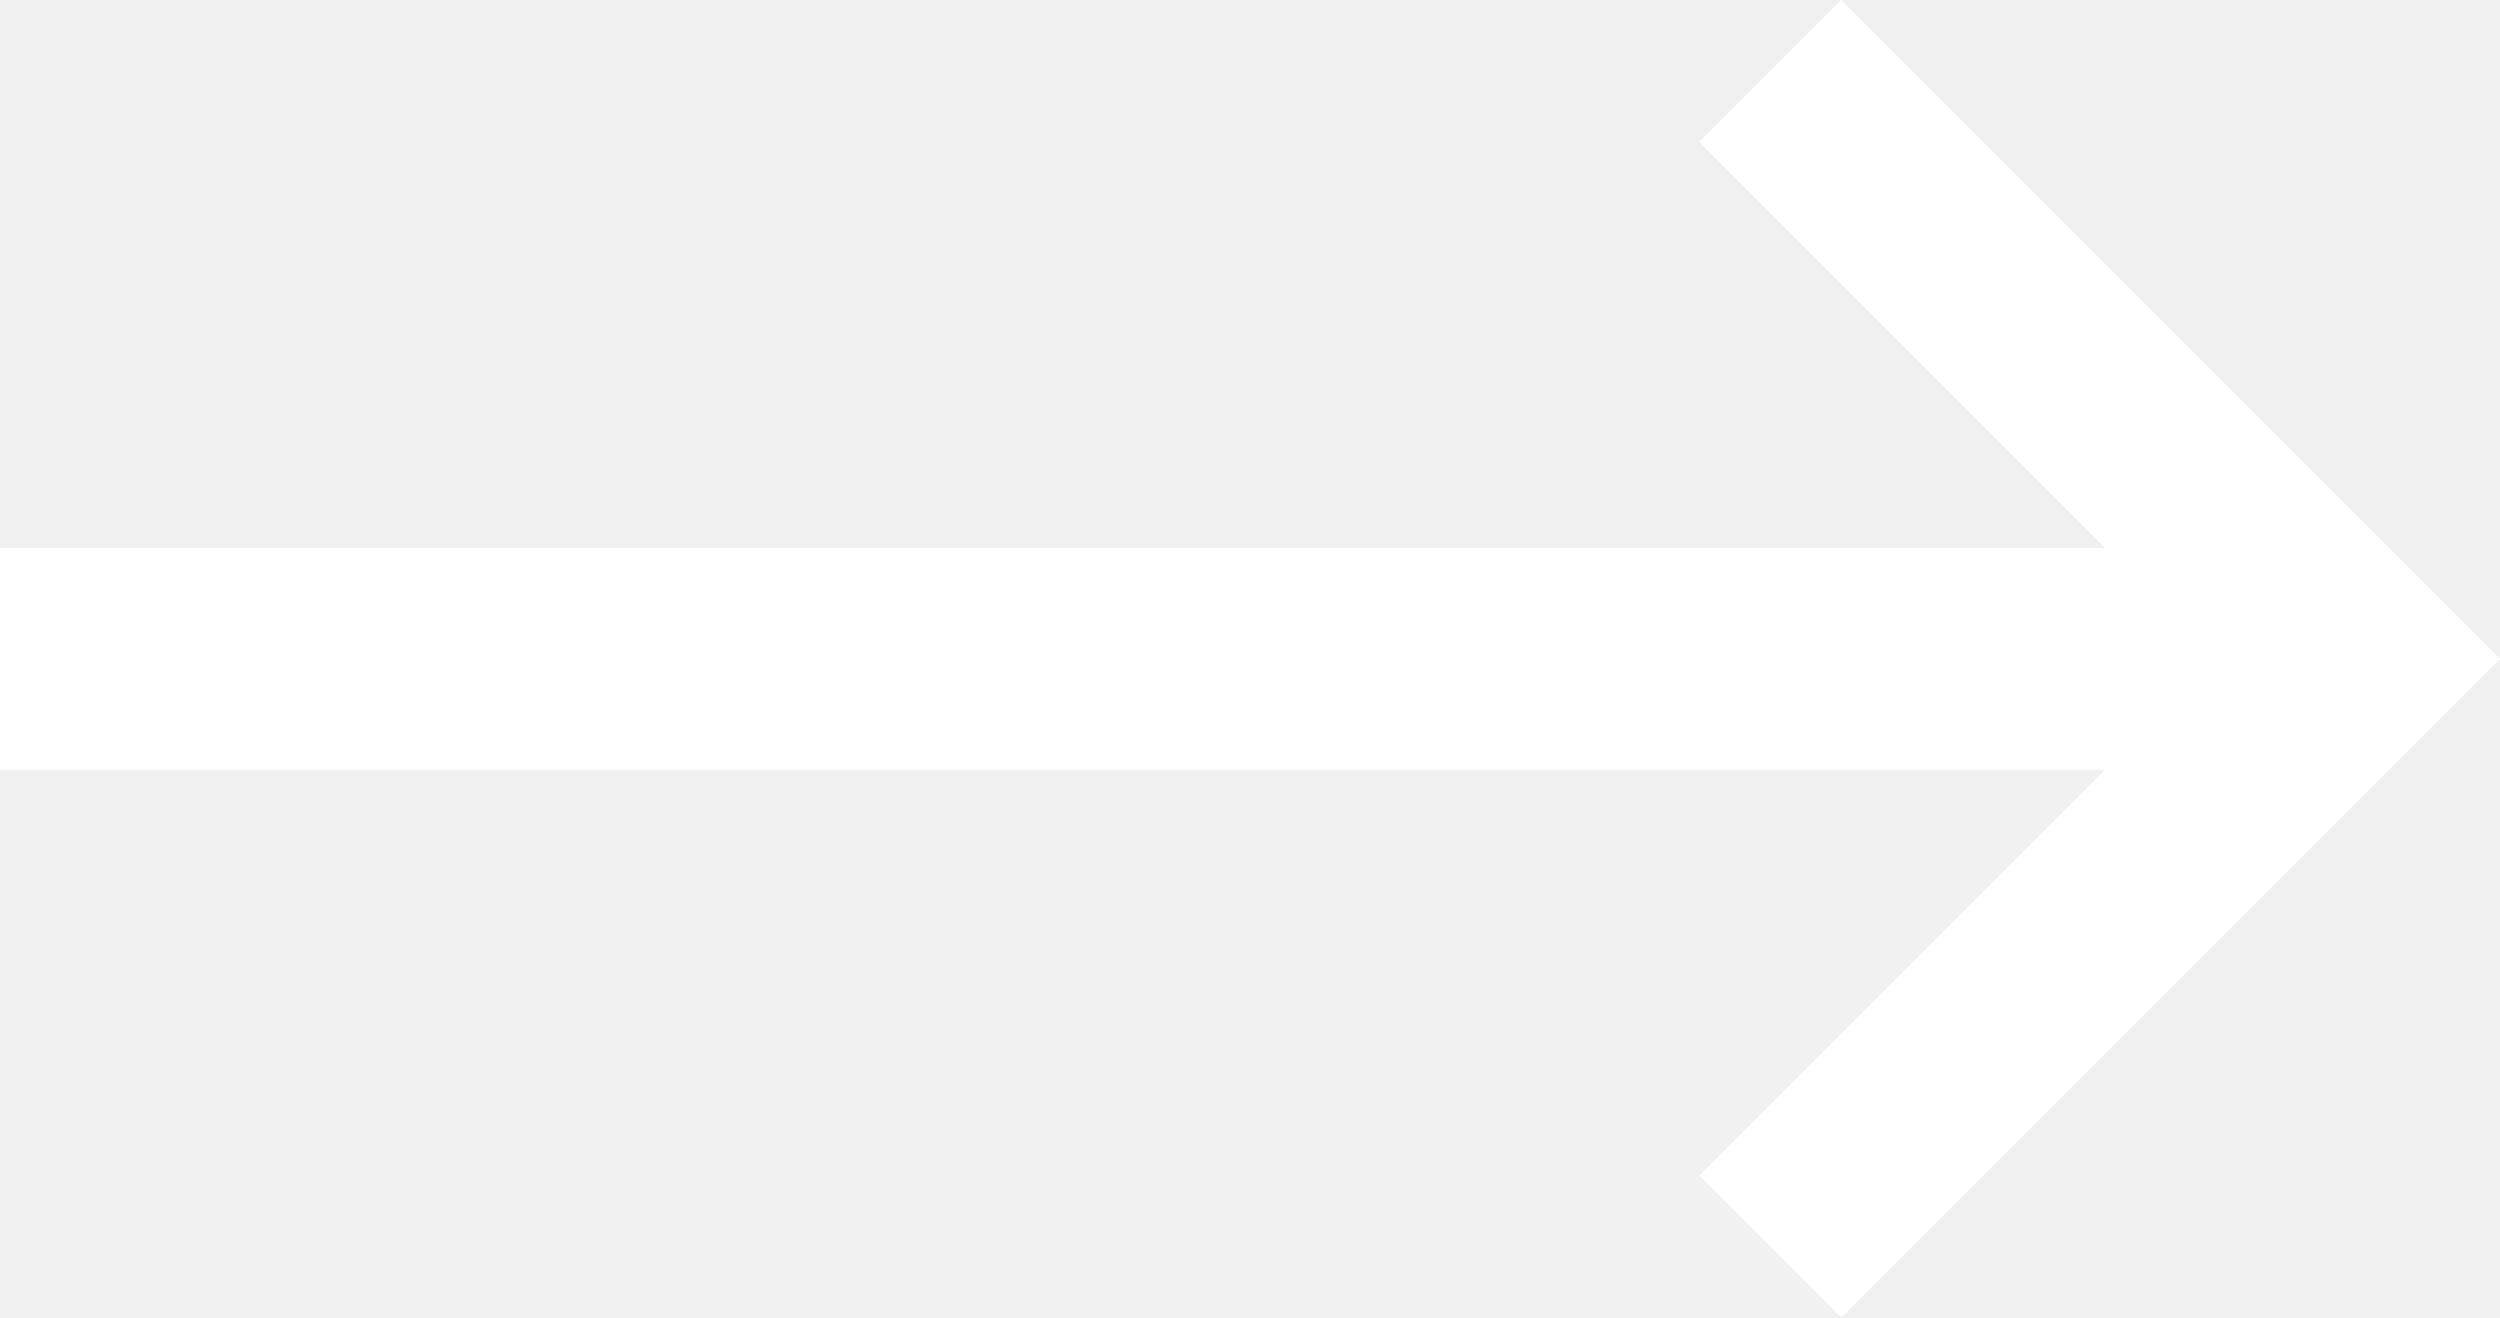
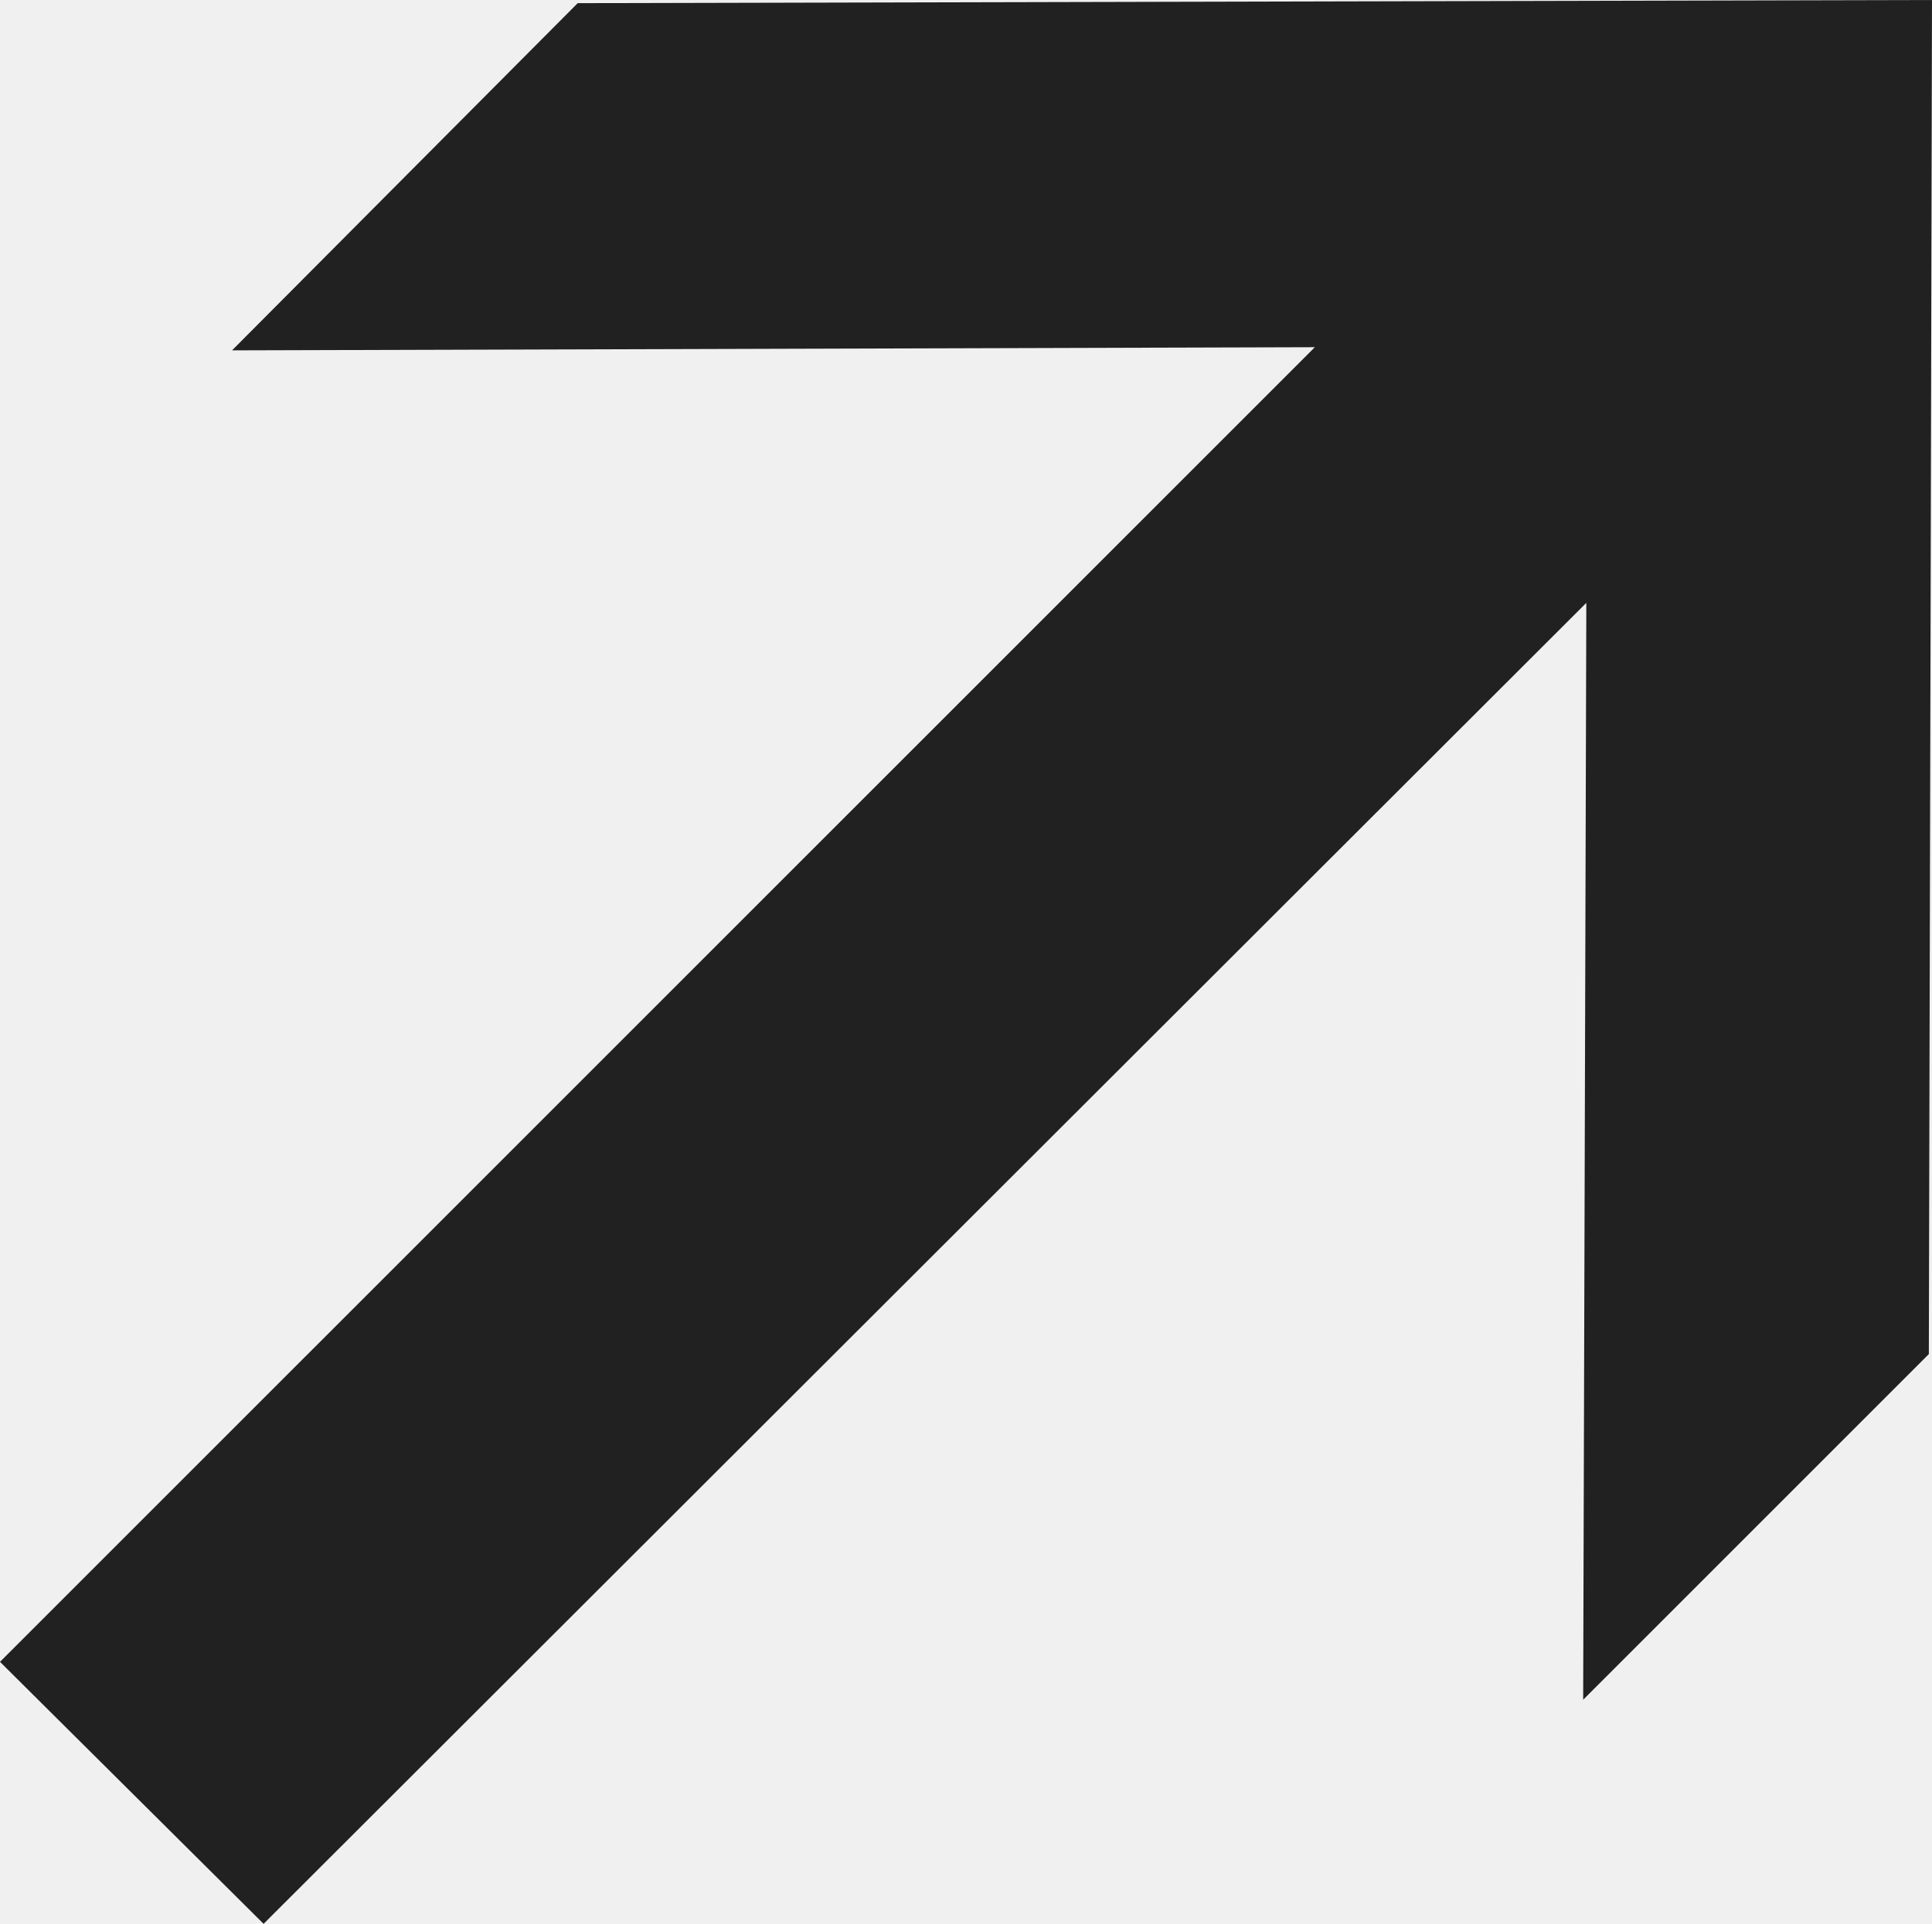
- <svg xmlns="http://www.w3.org/2000/svg" version="1.1" id="Layer_1" x="0px" y="0px" width="112.7px" height="59.4px" viewBox="0 0 112.7 59.4" style="enable-background:new 0 0 112.7 59.4;" xml:space="preserve">
+ <svg xmlns="http://www.w3.org/2000/svg" version="1.1" id="Layer_1" x="0px" y="0px" viewBox="0 0 122.4 121.9" style="enable-background:new 0 0 122.4 121.9;" xml:space="preserve">
  <style type="text/css">
- 	.st0{fill:#FFFFFF;}
+ 	.st0{fill:#212121;}
</style>
-   <rect y="24.7" class="st0" width="103" height="10" />
-   <path class="st0" d="M83,0l29.7,29.7l-6.4,6.4L76.6,6.4L83,0z" />
-   <path class="st0" d="M76.6,53l29.7-29.7l6.4,6.4L83,59.4L76.6,53z" />
+   <path class="st0" d="M16.7,121.9L0,105.3L83.3,22l-68.6,0.2L36.6,0.2L122.4,0l-0.2,85.8l-21.9,21.9l0.2-69.5L16.7,121.9z" />
</svg>
